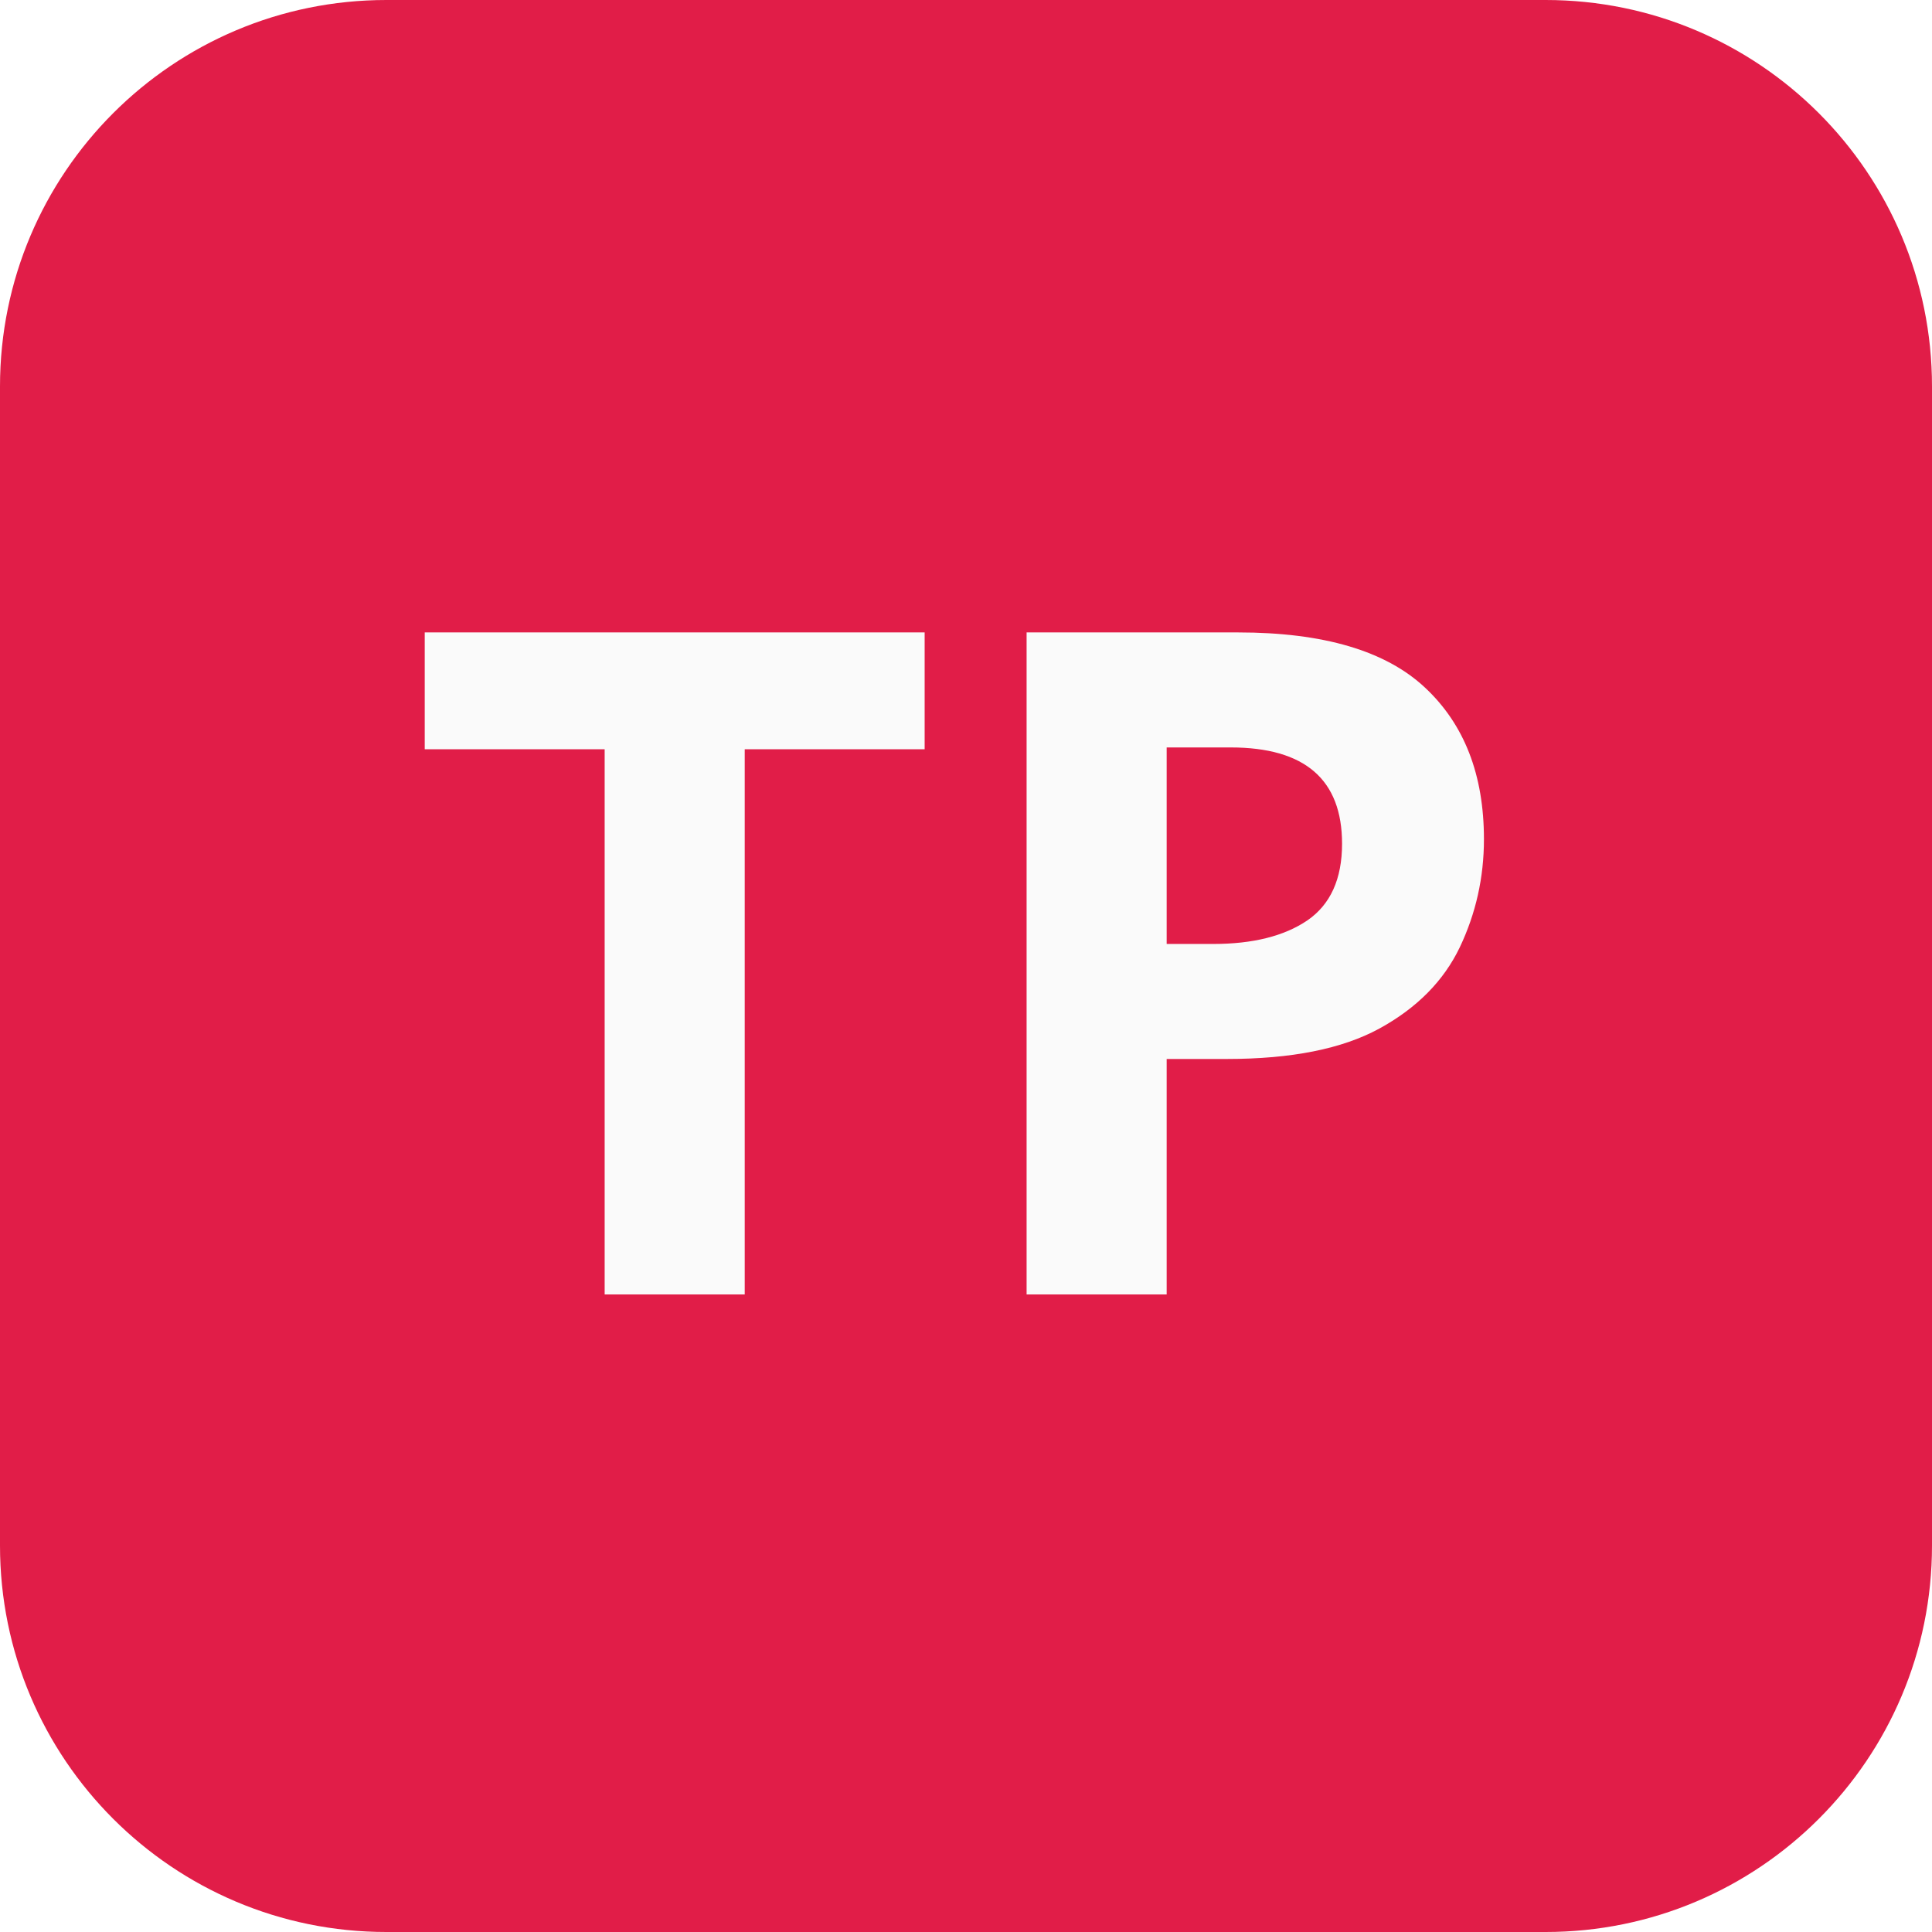
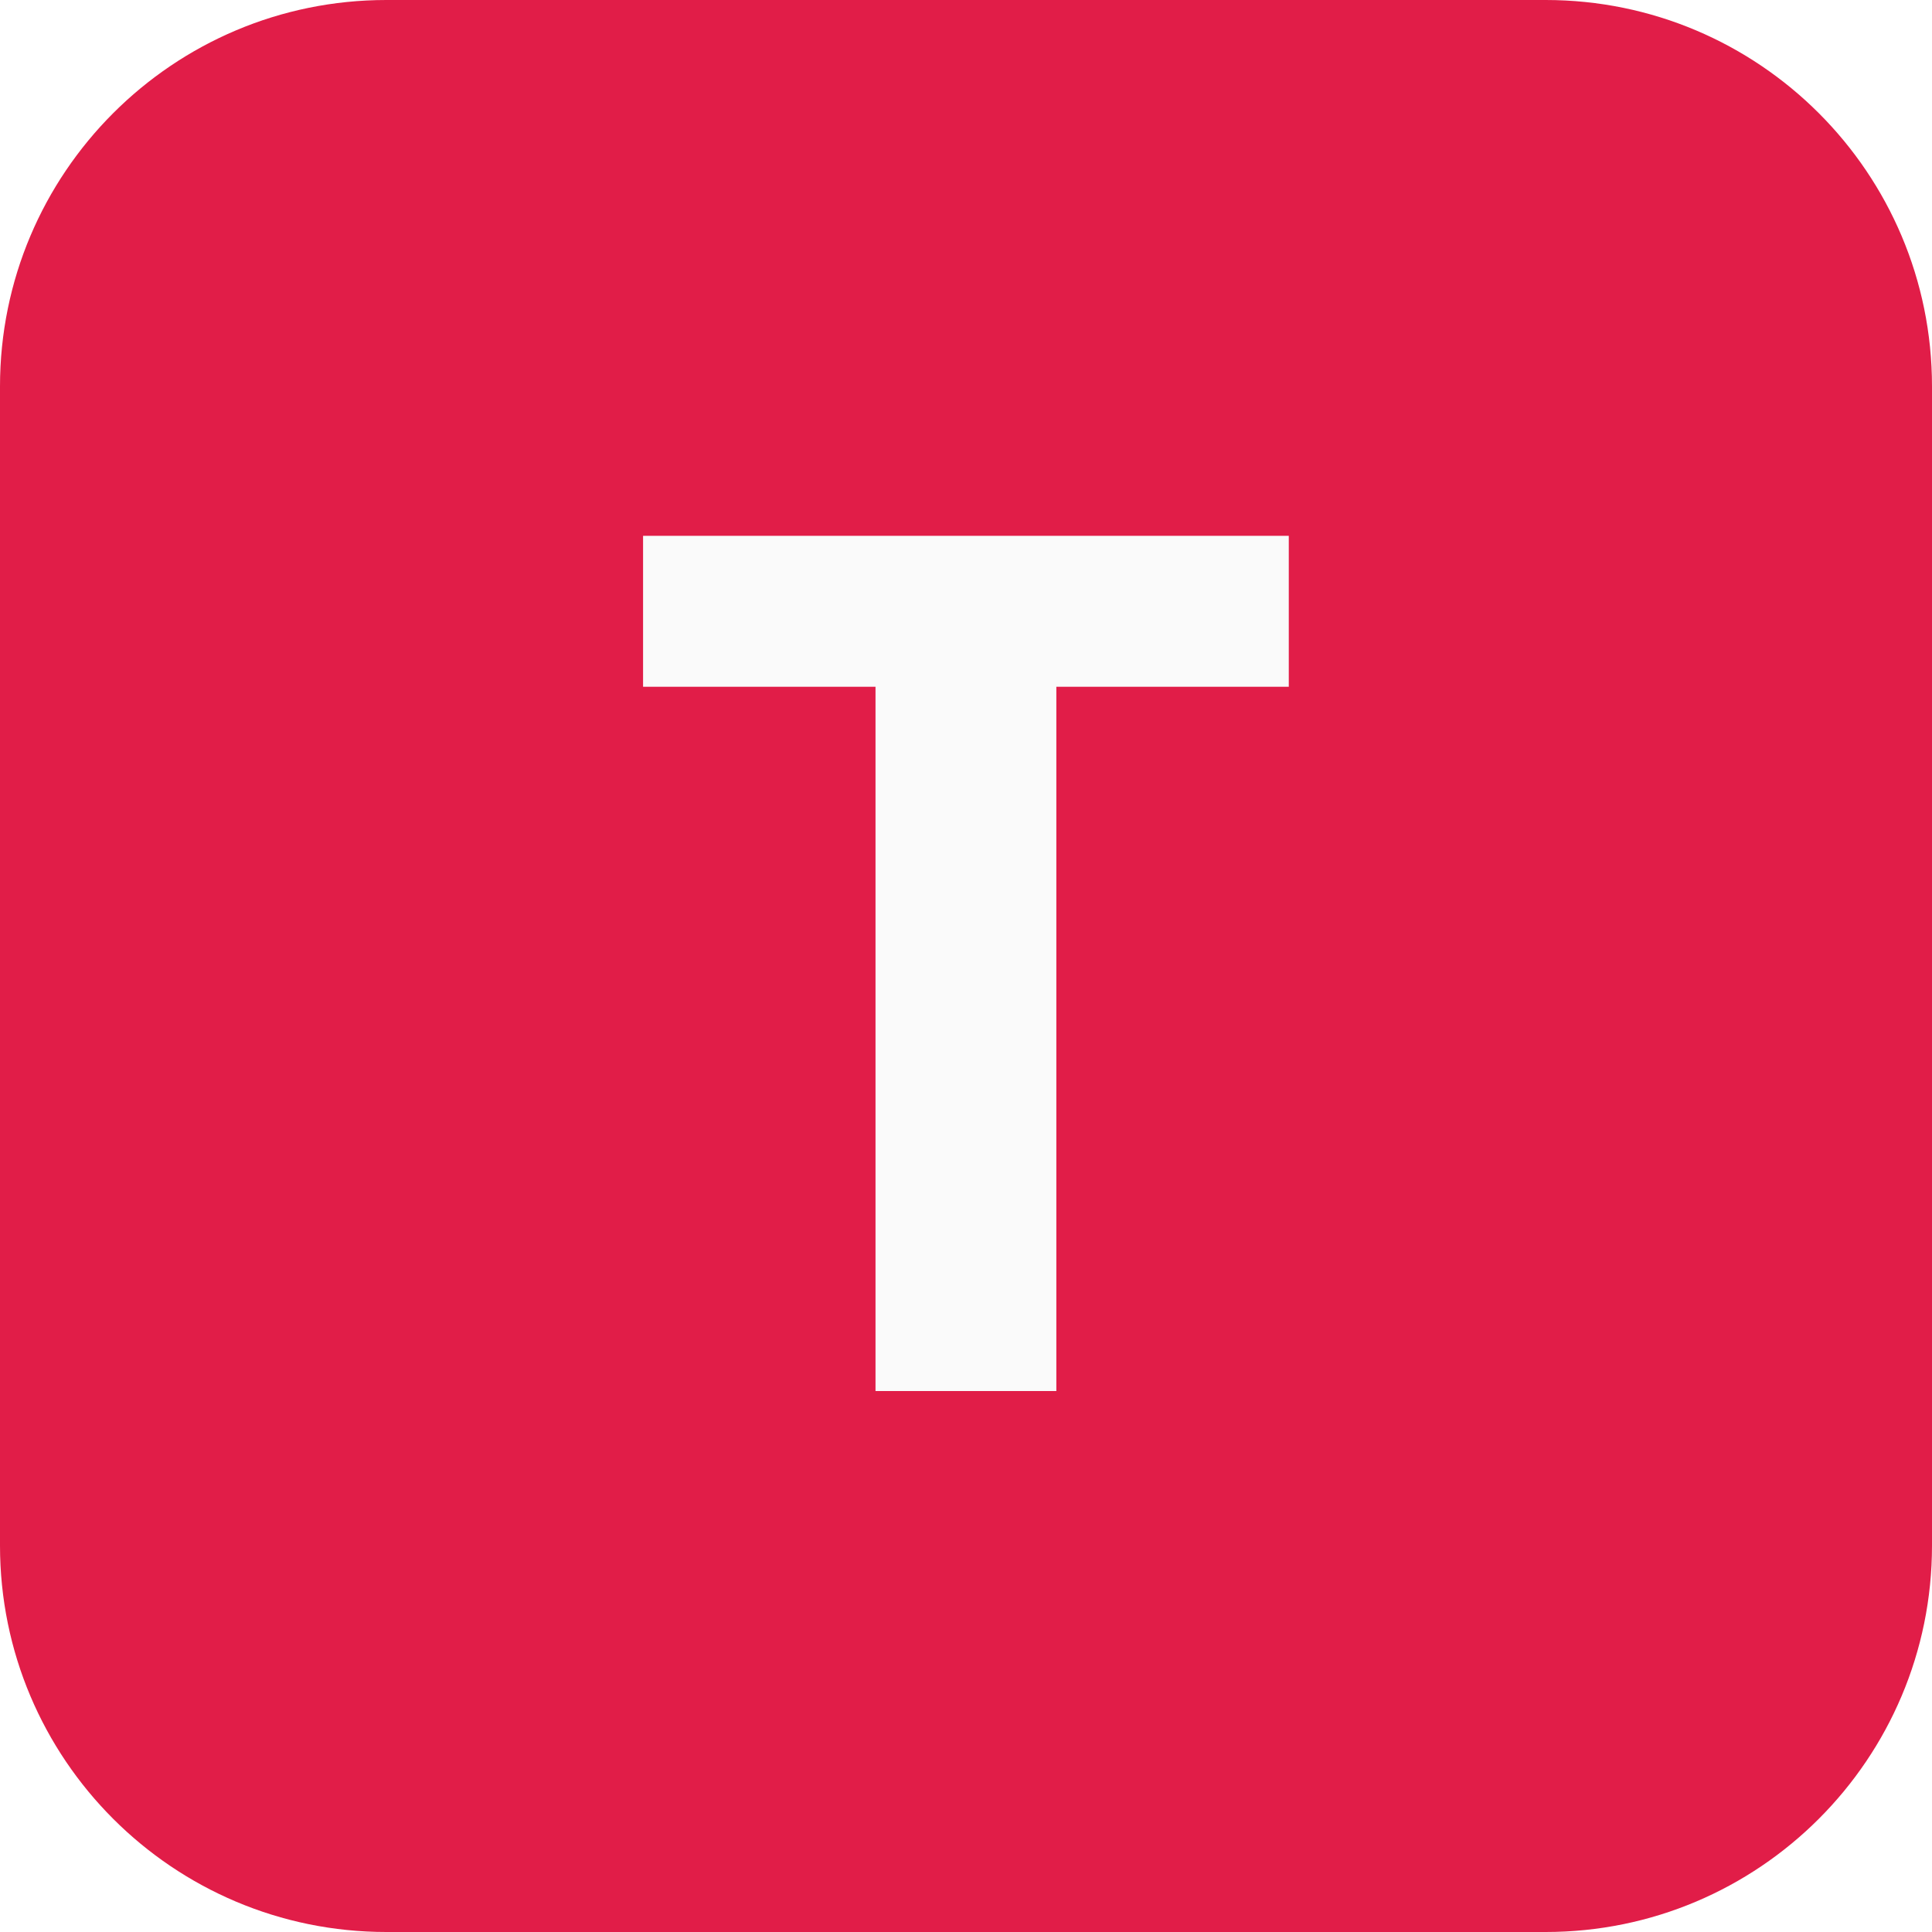
<svg xmlns="http://www.w3.org/2000/svg" viewBox="0 0 100 100">
  <rect width="100" height="100" rx="20" fill="#E11D48" />
-   <text x="50" y="67" font-family="system-ui, sans-serif" font-weight="900" font-size="48" fill="#FAFAFA" text-anchor="middle">TP</text>
+   <text x="50" y="72" font-family="system-ui, sans-serif" font-weight="900" font-size="62" fill="#FAFAFA" text-anchor="middle">T</text>
</svg>
